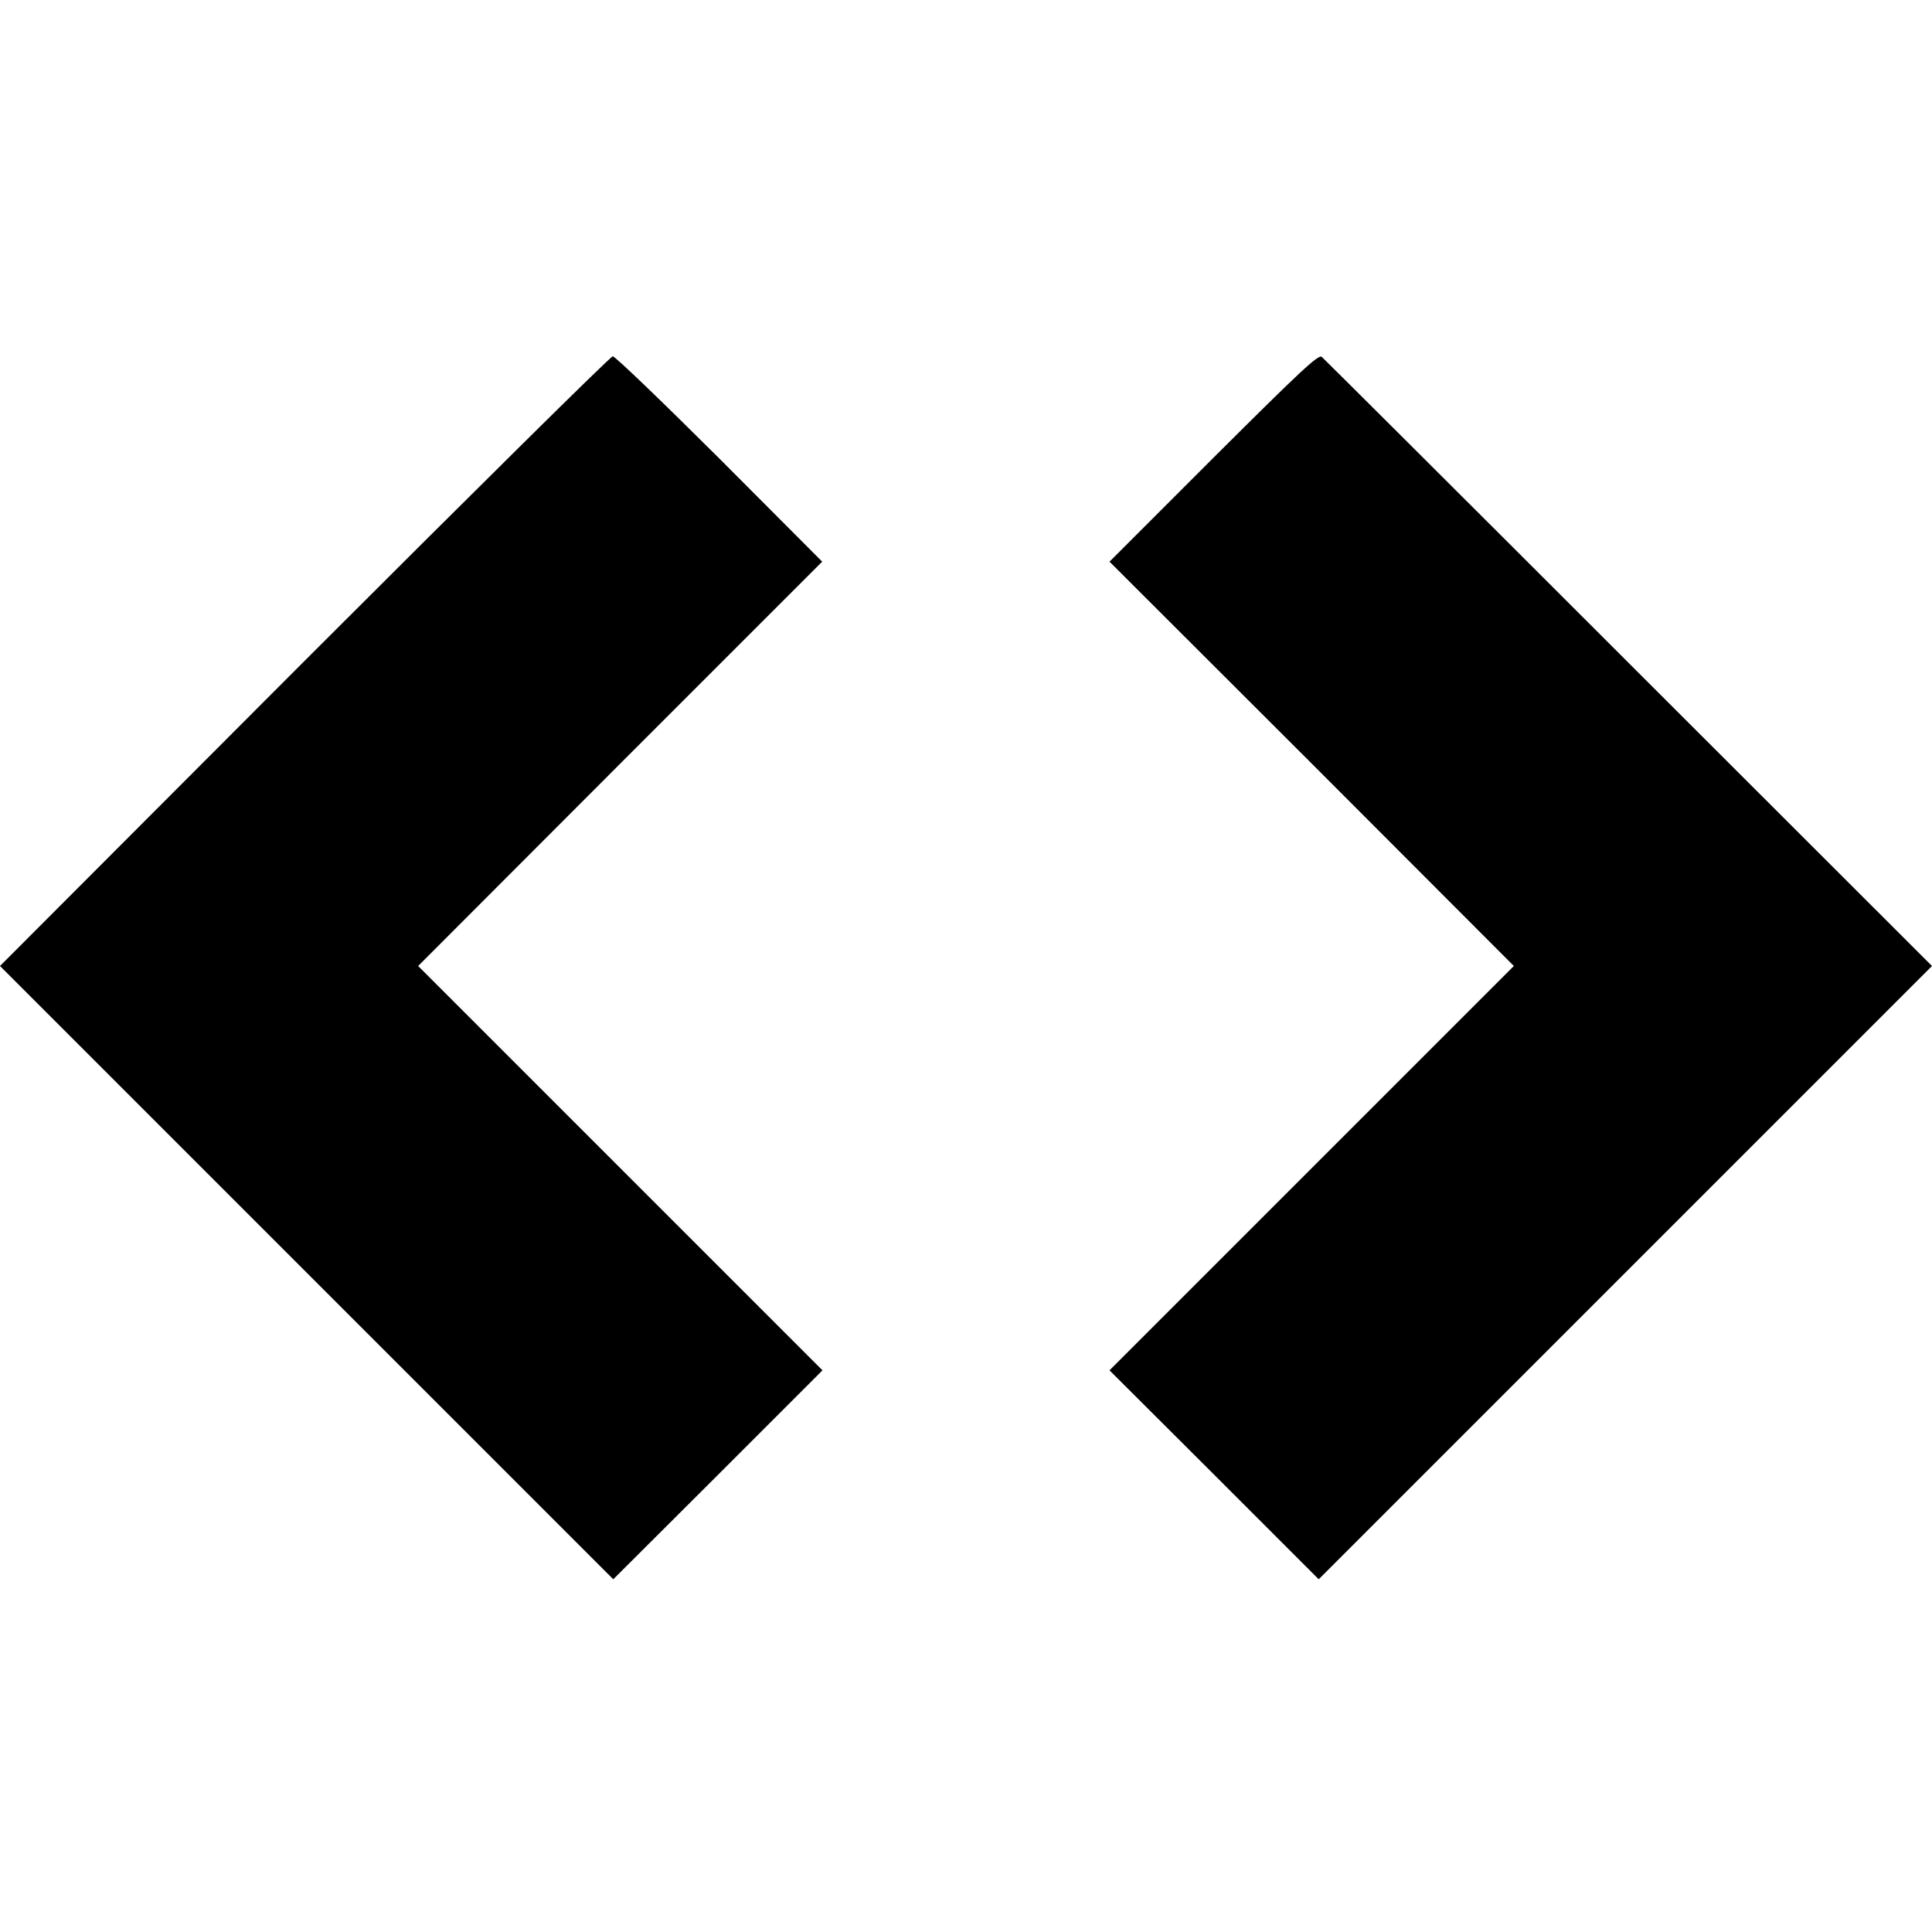
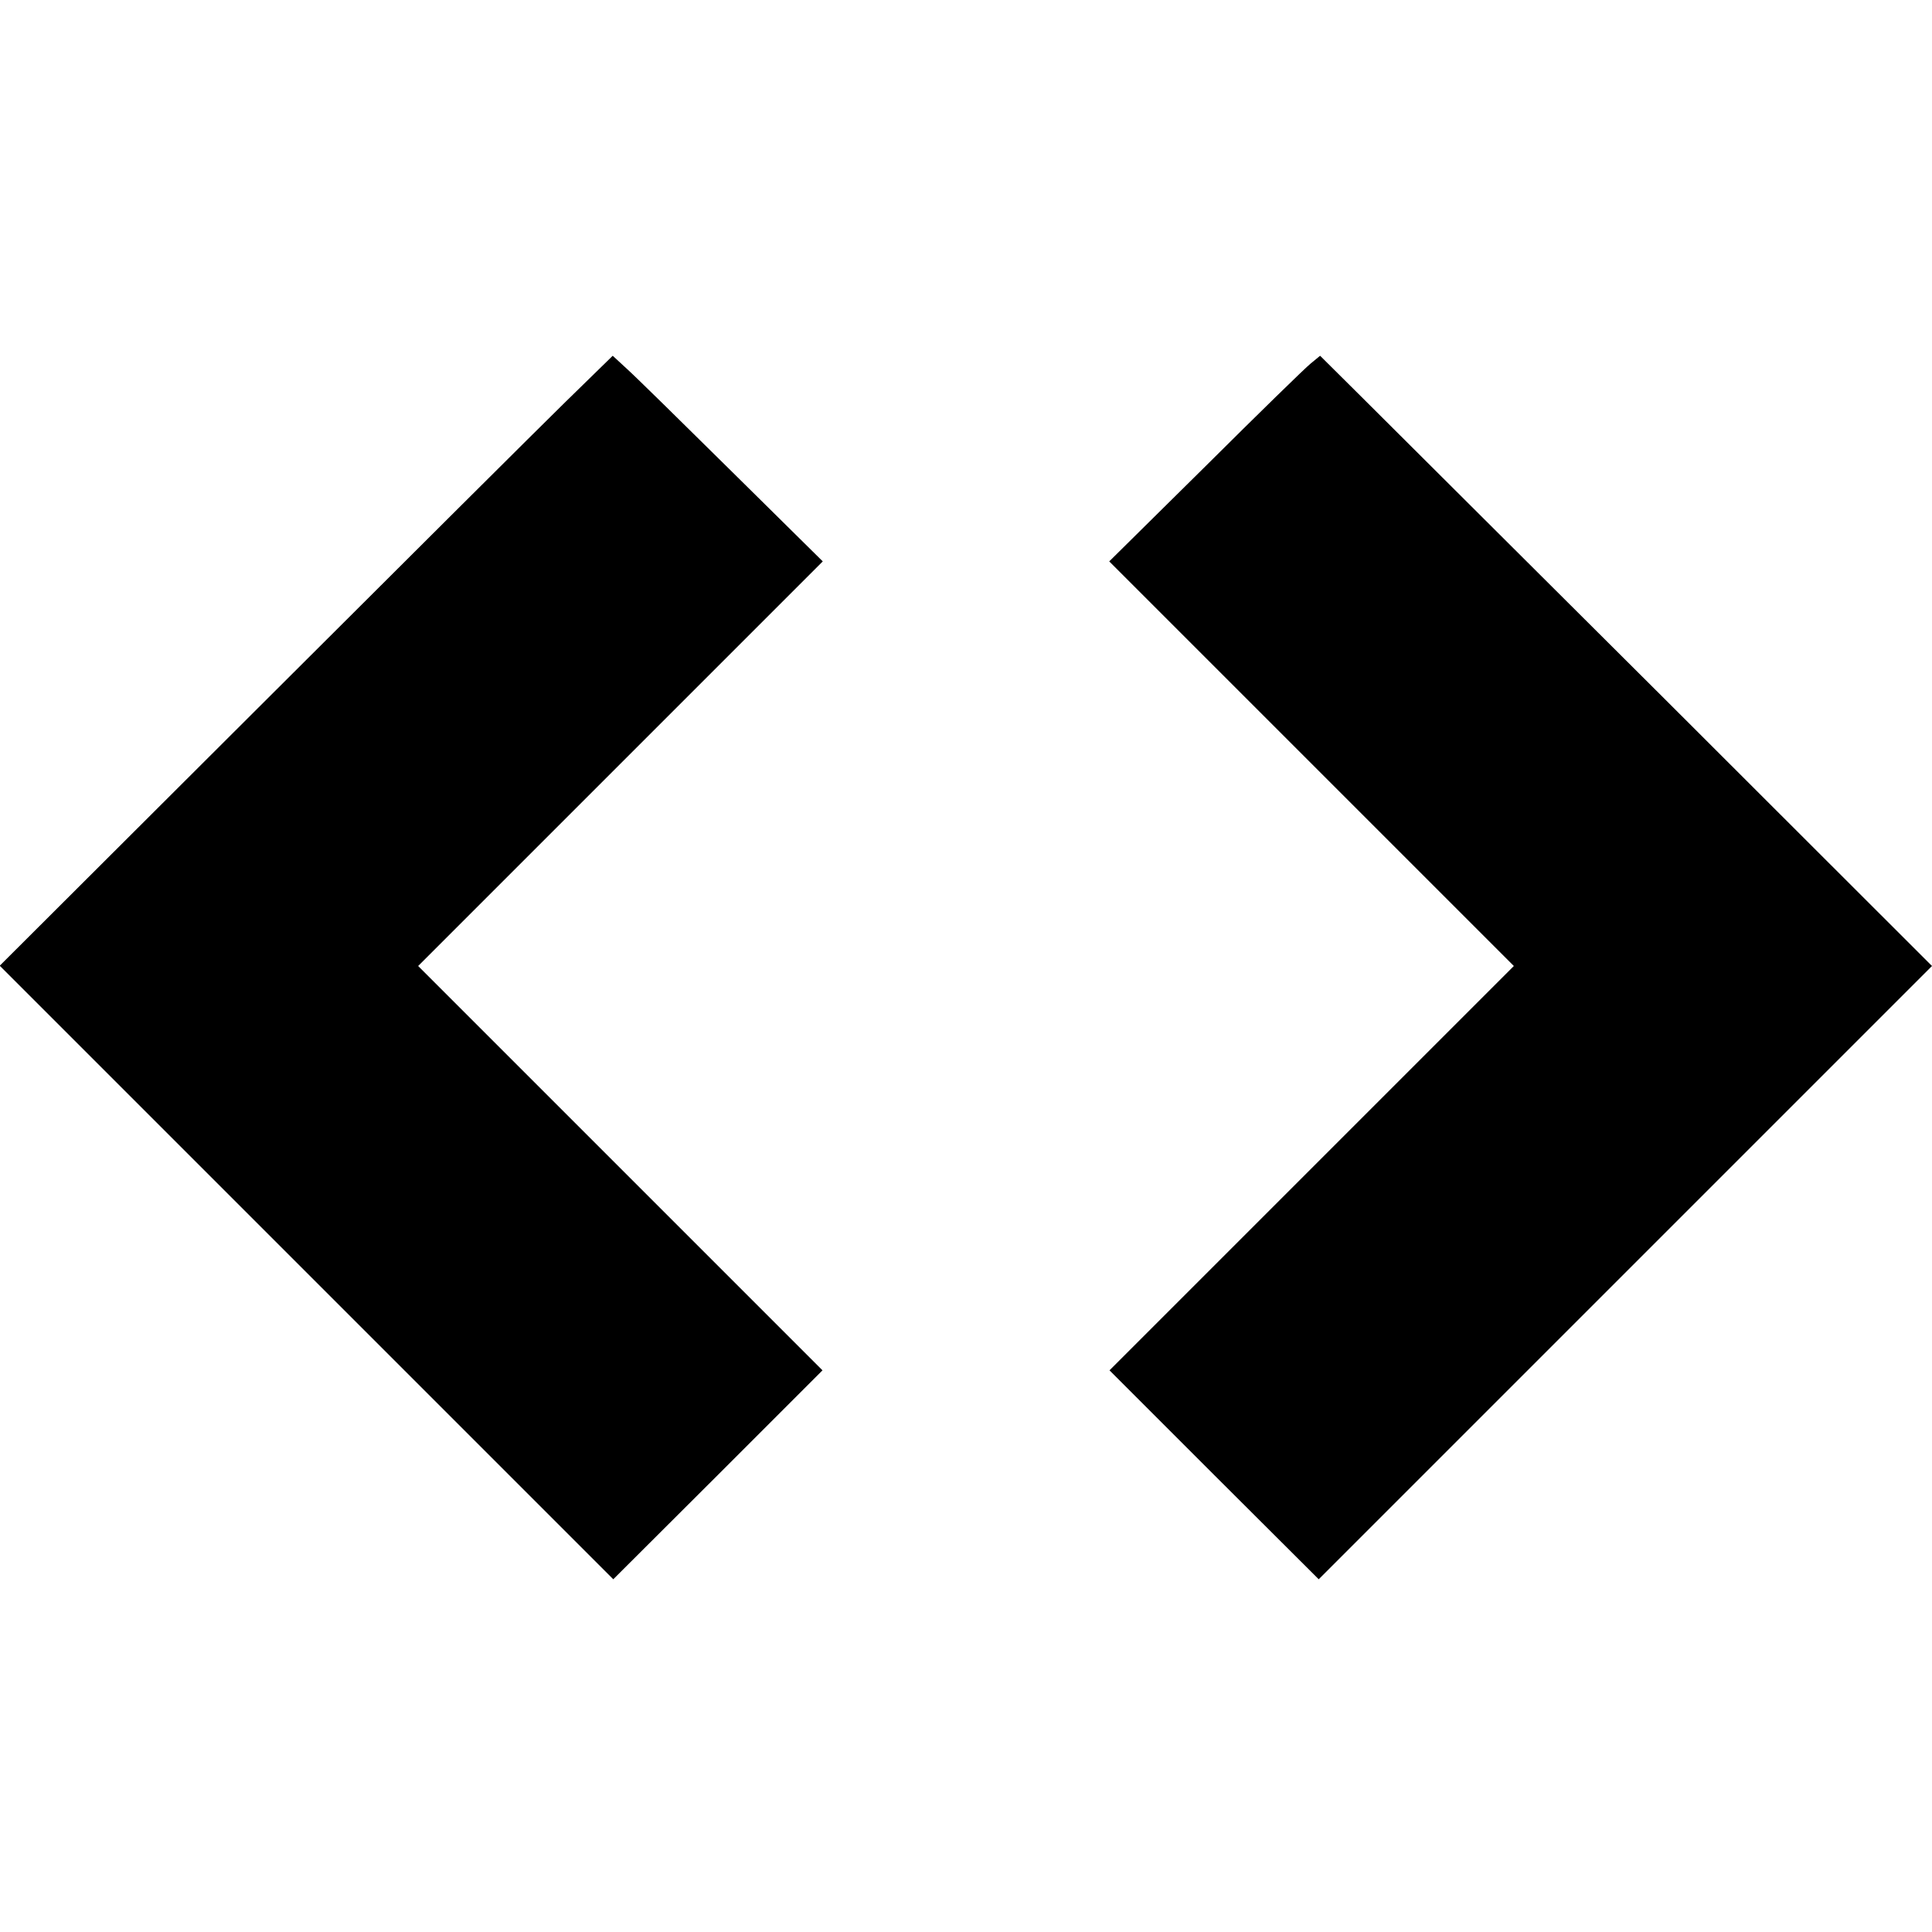
<svg xmlns="http://www.w3.org/2000/svg" version="1.0" width="700pt" height="700pt" viewBox="0 0 700 700" preserveAspectRatio="xMidYMid meet">
  <g transform="translate(0,700) scale(0.1,-0.1)" fill="#000000" stroke="none">
-     <path d="M4397 5342 l-377 -377 733 -732 732 -733 -732 -732 -733 -733 379 -378 379 -379 1111 1111 1111 1111 -1098 1097 c-604 604 -1105 1103 -1113 1110 -12 10 -78 -52 -392 -365z" />
-     <path d="M1102 4604 l-1102 -1104 1111 -1111 1111 -1111 379 378 379 379 -733 733 -732 732 732 733 732 732 -372 373 c-205 204 -379 372 -387 371 -8 0 -511 -498 -1118 -1105z" />
+     <path d="M2048 5543 c-94 -92 -594 -590 -1110 -1105 l-939 -937 1112 -1112 1111 -1111 379 378 379 379 -732 732 -733 733 733 733 733 733 -328 324 c-181 179 -352 347 -381 373 l-52 48 -172 -168z" />
+     <path d="M4749 5683 c-19 -15 -191 -183 -382 -373 l-348 -344 733 -733 733 -733 -733 -733 -732 -732 379 -379 379 -378 1111 1111 1111 1111 -962 961 c-530 528 -1029 1025 -1109 1105 l-146 145 -34 -28z" />
  </g>
</svg>
